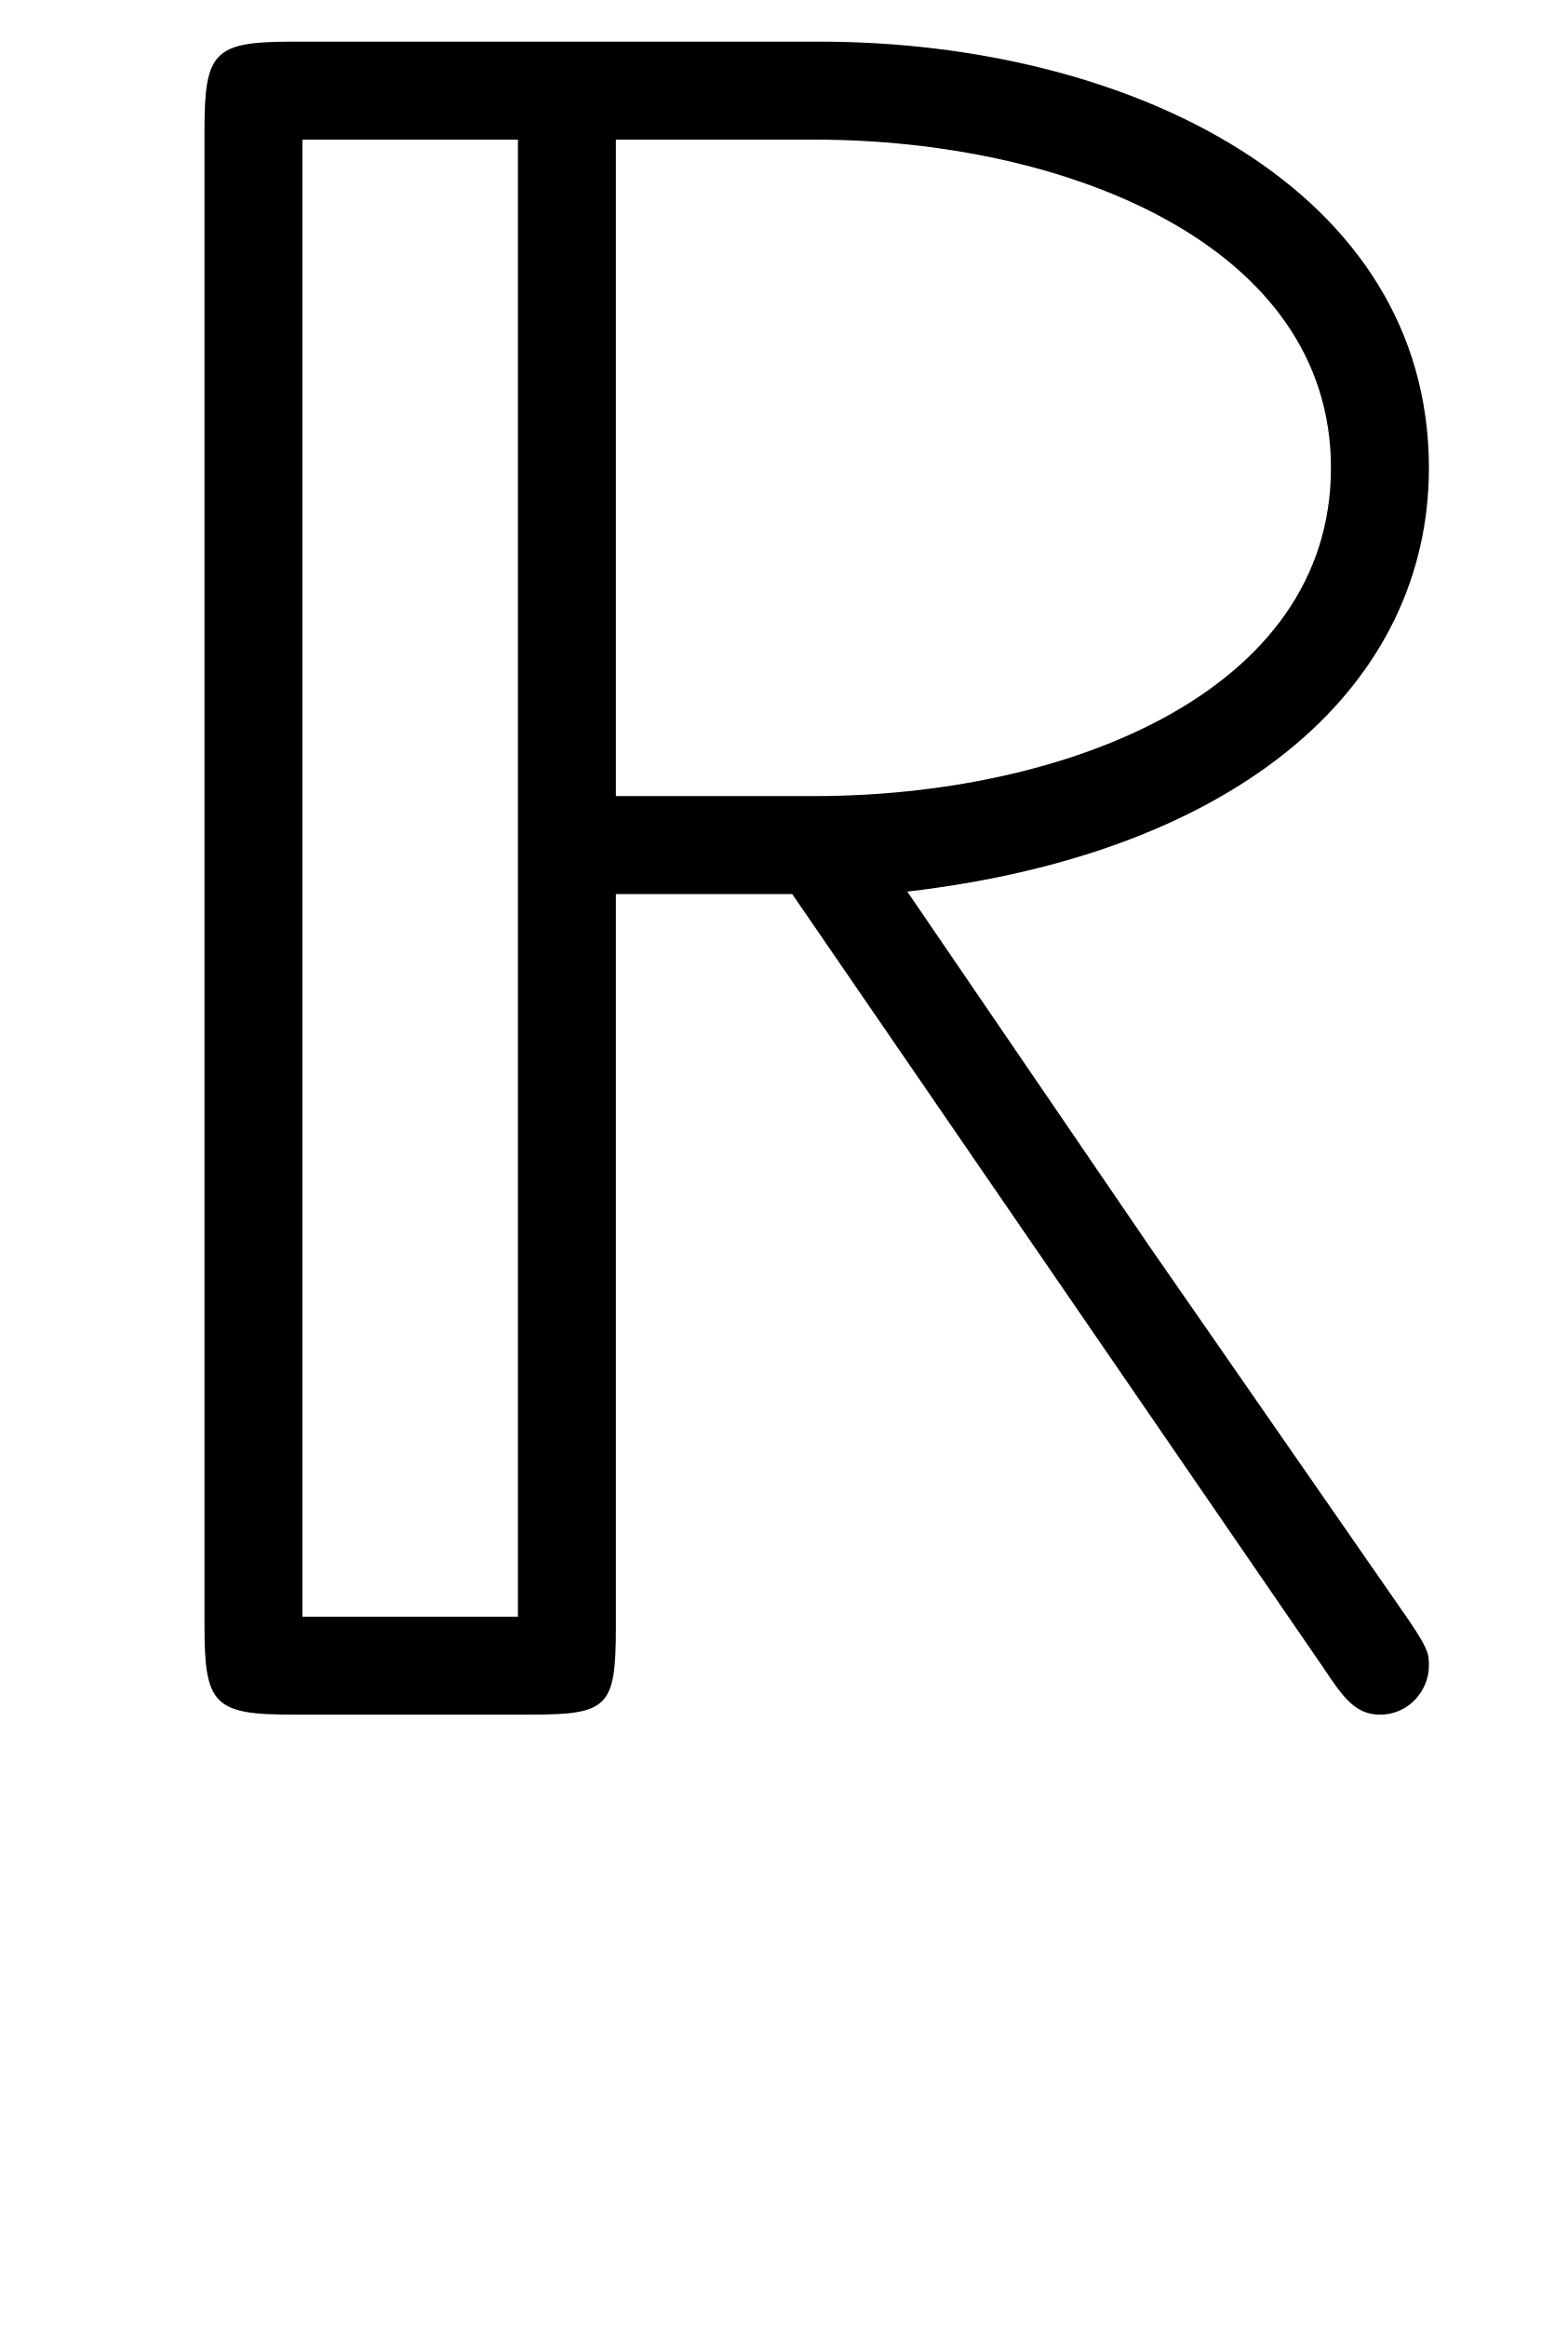
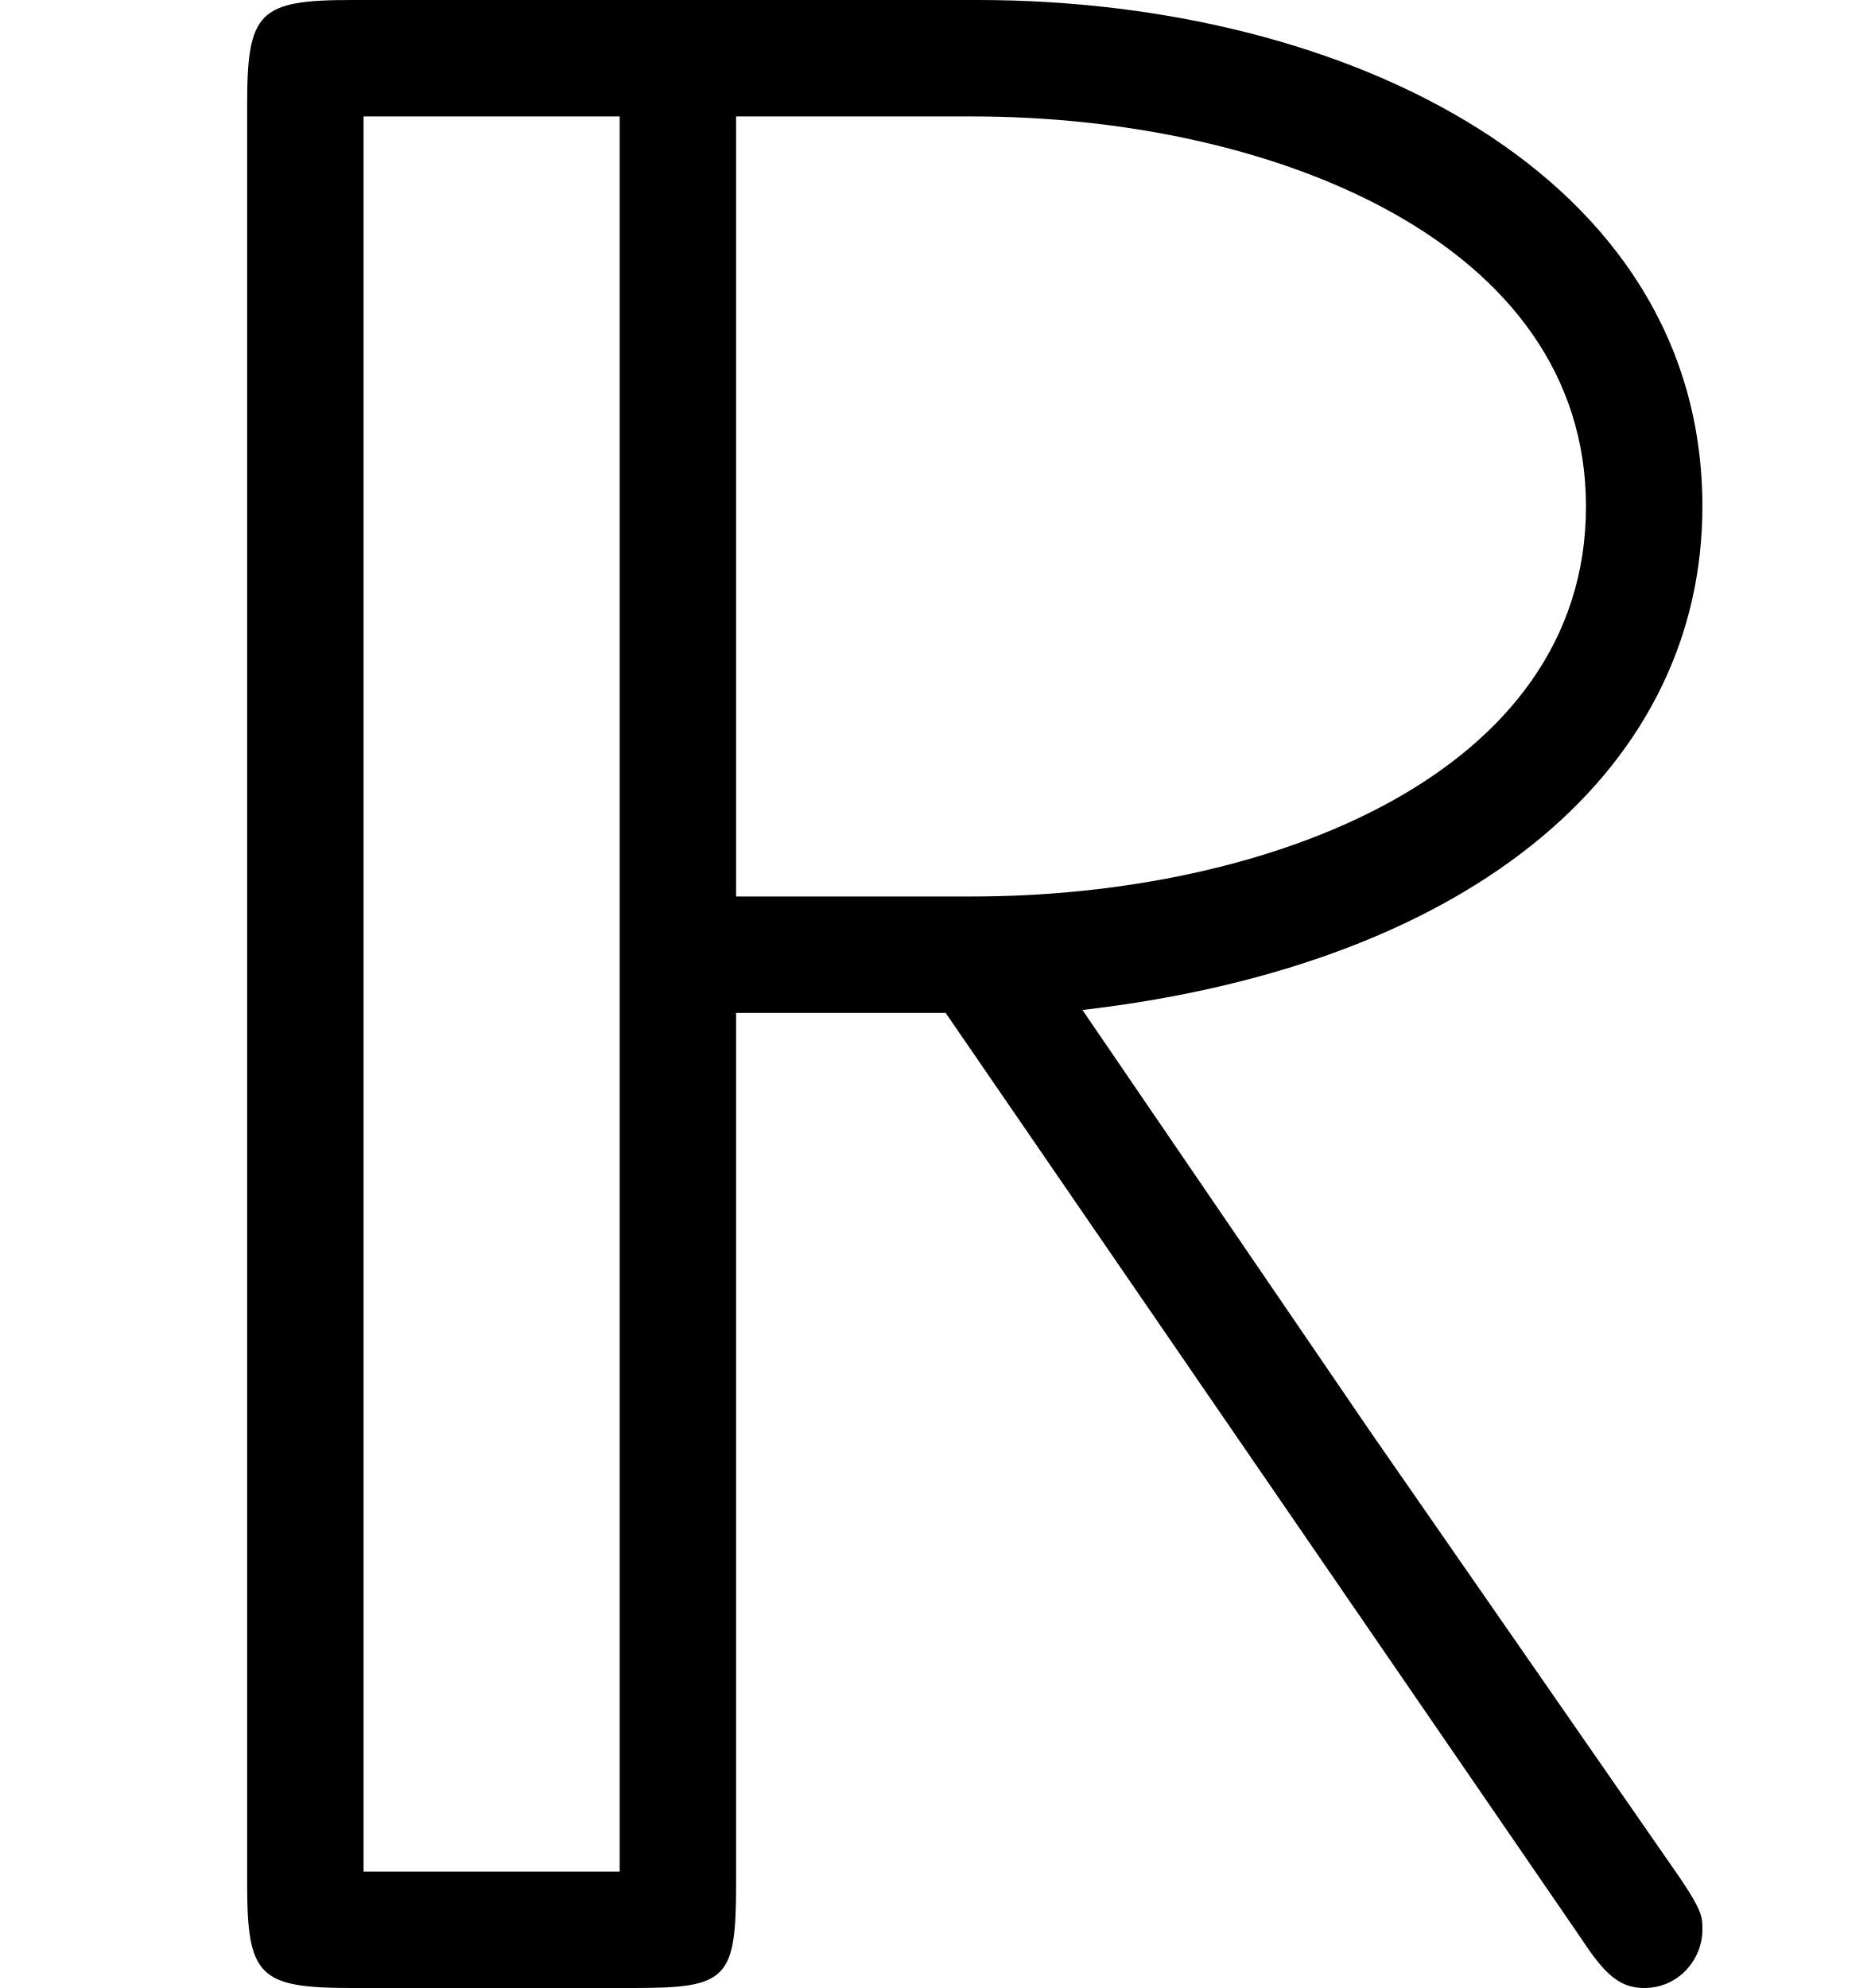
- <svg xmlns="http://www.w3.org/2000/svg" viewBox="0 0 639 950" width="0.64em" height="0.95em">
-   <path d="M583 680C583 675 583 673 571 656L469 509L370 364C507 348 583 279 583 191C583 77 461 17 334 17L119 17C87 17 83 21 83 53L83 664C83 696 87 700 119 700L216 700C248 700 251 697 251 664L251 365L323 365L540 681C548 693 553 700 563 700C575 700 583 690 583 680ZM543 191C543 283 434 325 332 325L251 325L251 57L332 57C435 57 543 100 543 191ZM211 660L123 660L123 57L211 57Z" />
+ <svg xmlns="http://www.w3.org/2000/svg" viewBox="0 0 639 683" width="0.64em" height="0.68em">
+   <path d="M583 663C583 658 583 656 571 639L469 492L370 347C507 331 583 262 583 174C583 60 461 0 334 0L119 0C87 0 83 4 83 36L83 647C83 679 87 683 119 683L216 683C248 683 251 680 251 647L251 348L323 348L540 664C548 676 553 683 563 683C575 683 583 673 583 663ZM543 174C543 266 434 308 332 308L251 308L251 40L332 40C435 40 543 83 543 174ZM211 643L123 643L123 40L211 40Z" />
</svg>
